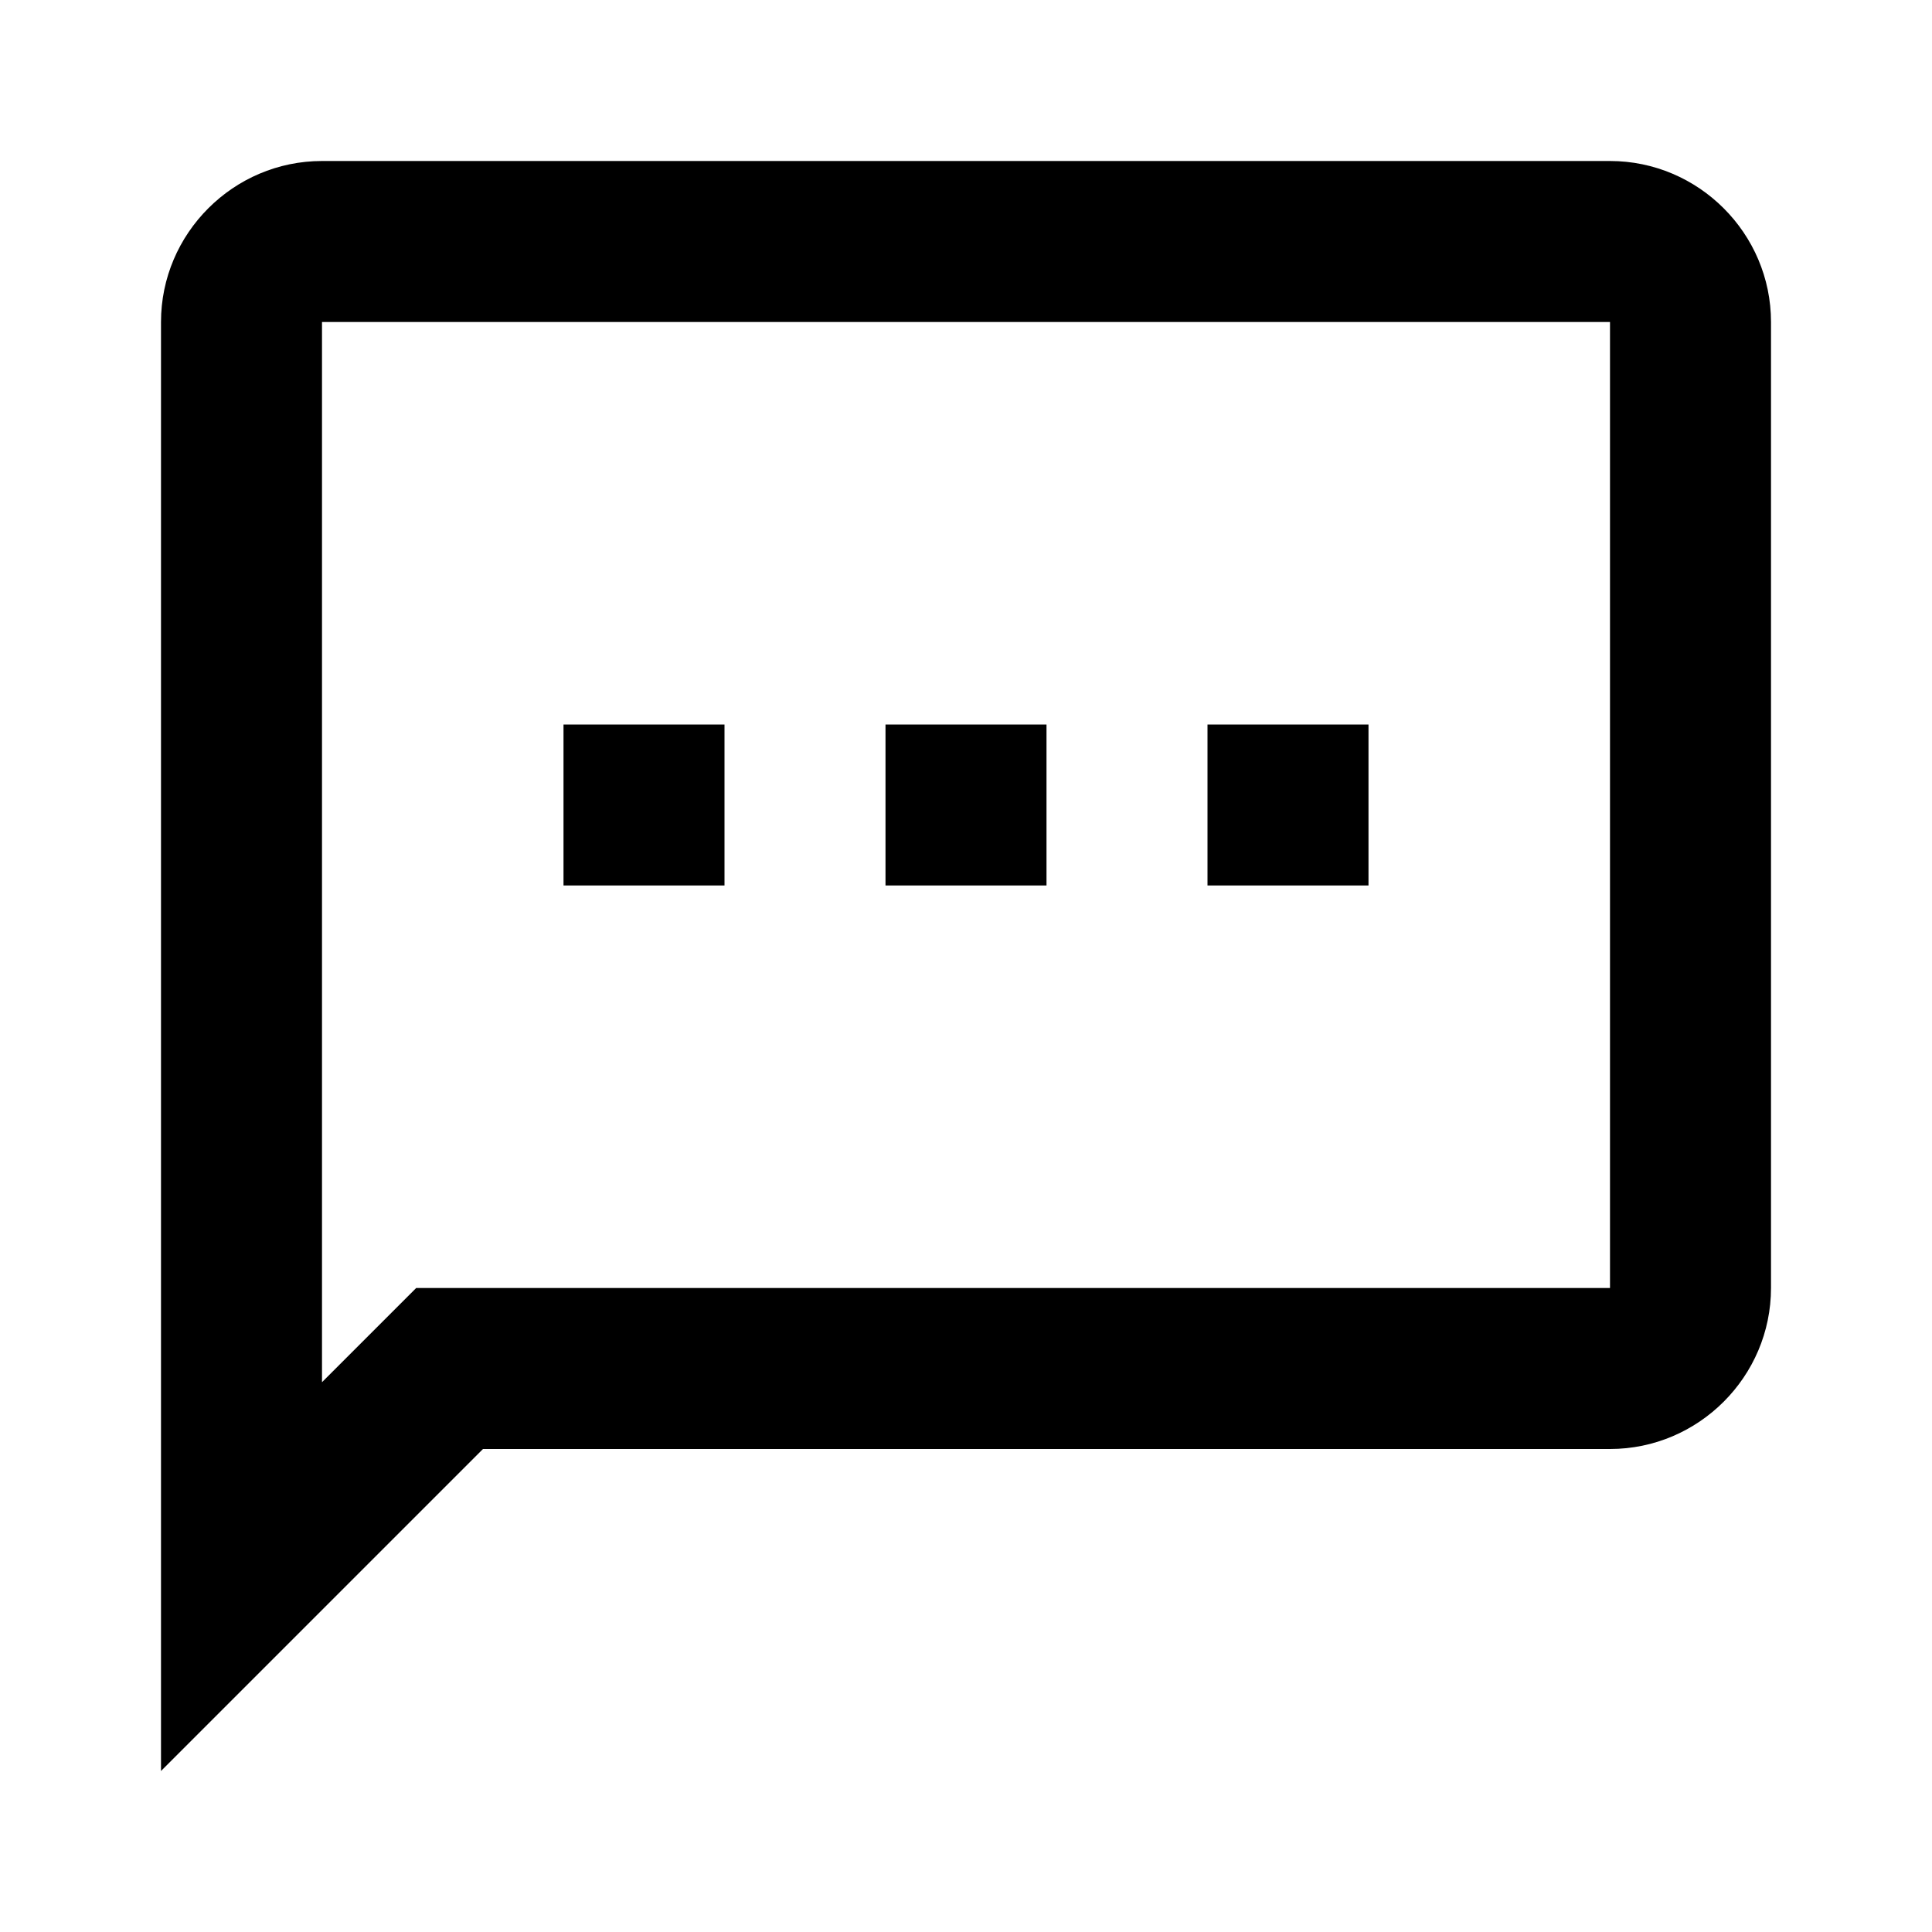
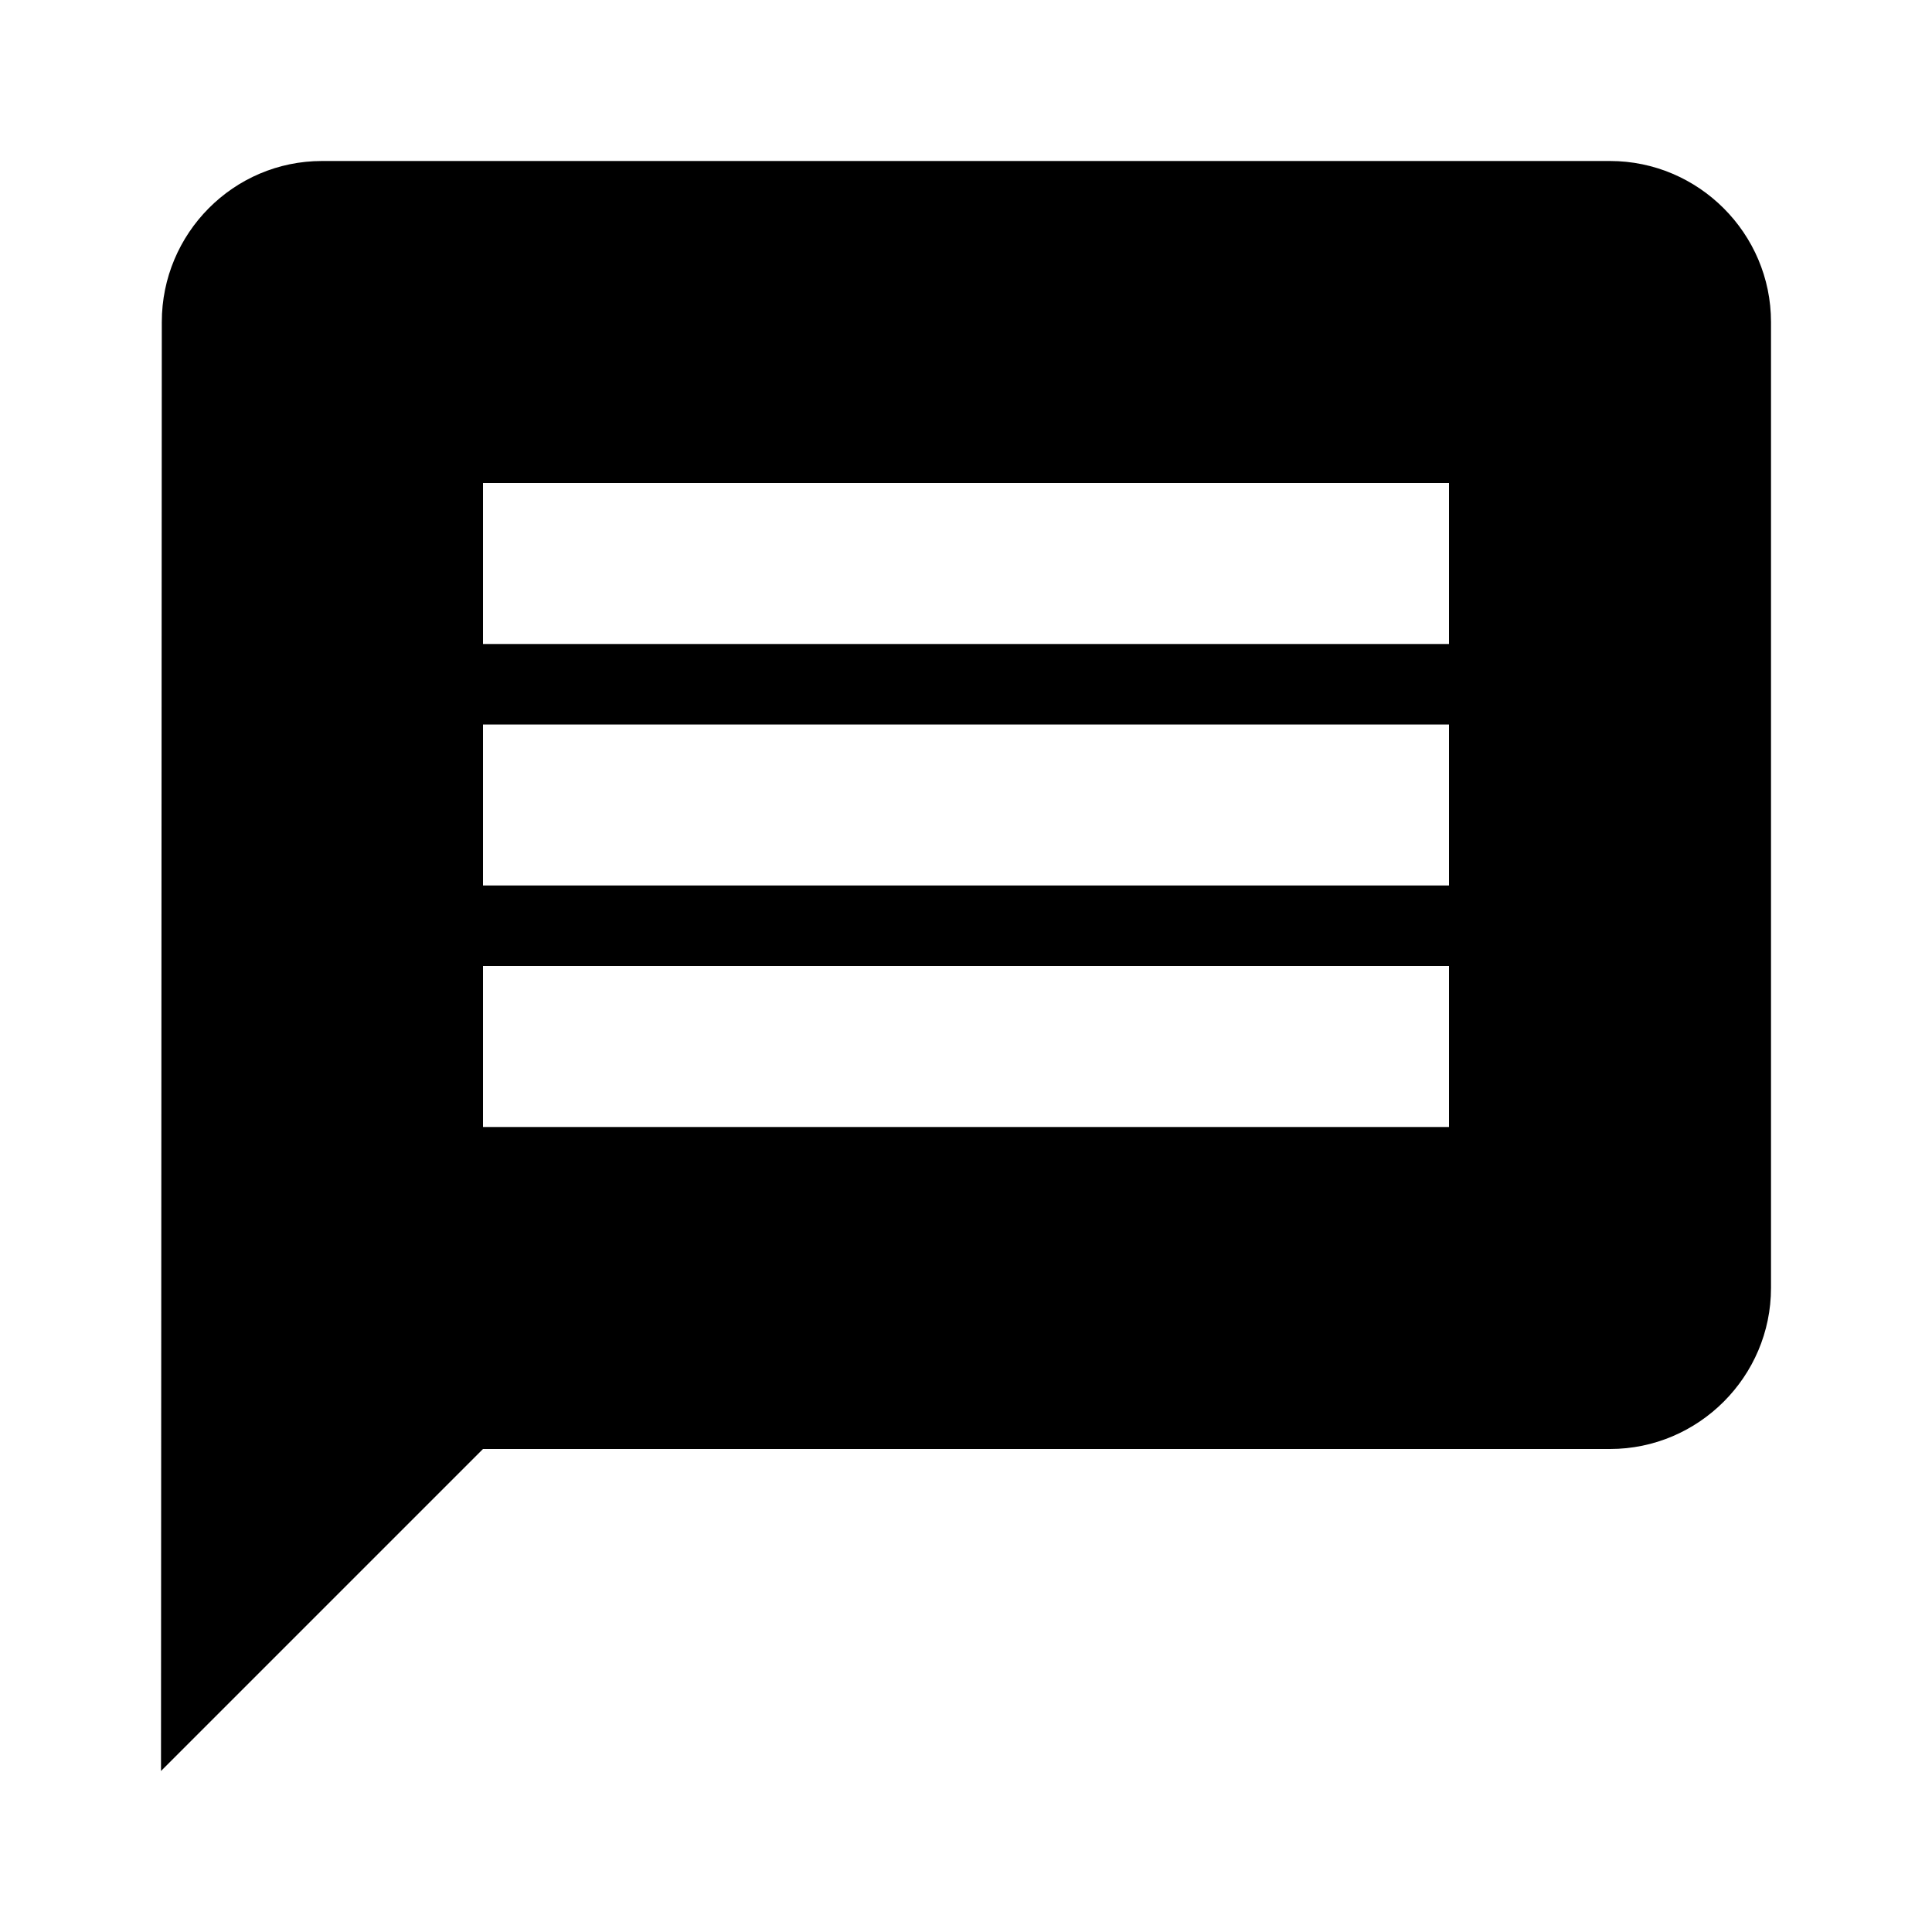
<svg xmlns="http://www.w3.org/2000/svg" viewBox="0 0 24 24" fill="currentColor">
-   <path d="M20 2H4c-1.1 0-2 .9-2 2v18l4-4h14c1.1 0 2-.9 2-2V4c0-1.1-.9-2-2-2zm0 14H5.17L4 17.17V4h16v12zM7 9h2v2H7V9zm4 0h2v2h-2V9zm4 0h2v2h-2V9z" />
+   <path d="M20 2H4c-1.1 0-1.99.9-1.99 2L2 22l4-4h14c1.1 0 2-.9 2-2V4c0-1.1-.9-2-2-2zm-2 12H6v-2h12v2zm0-3H6V9h12v2zm0-3H6V6h12v2z" />
</svg>
